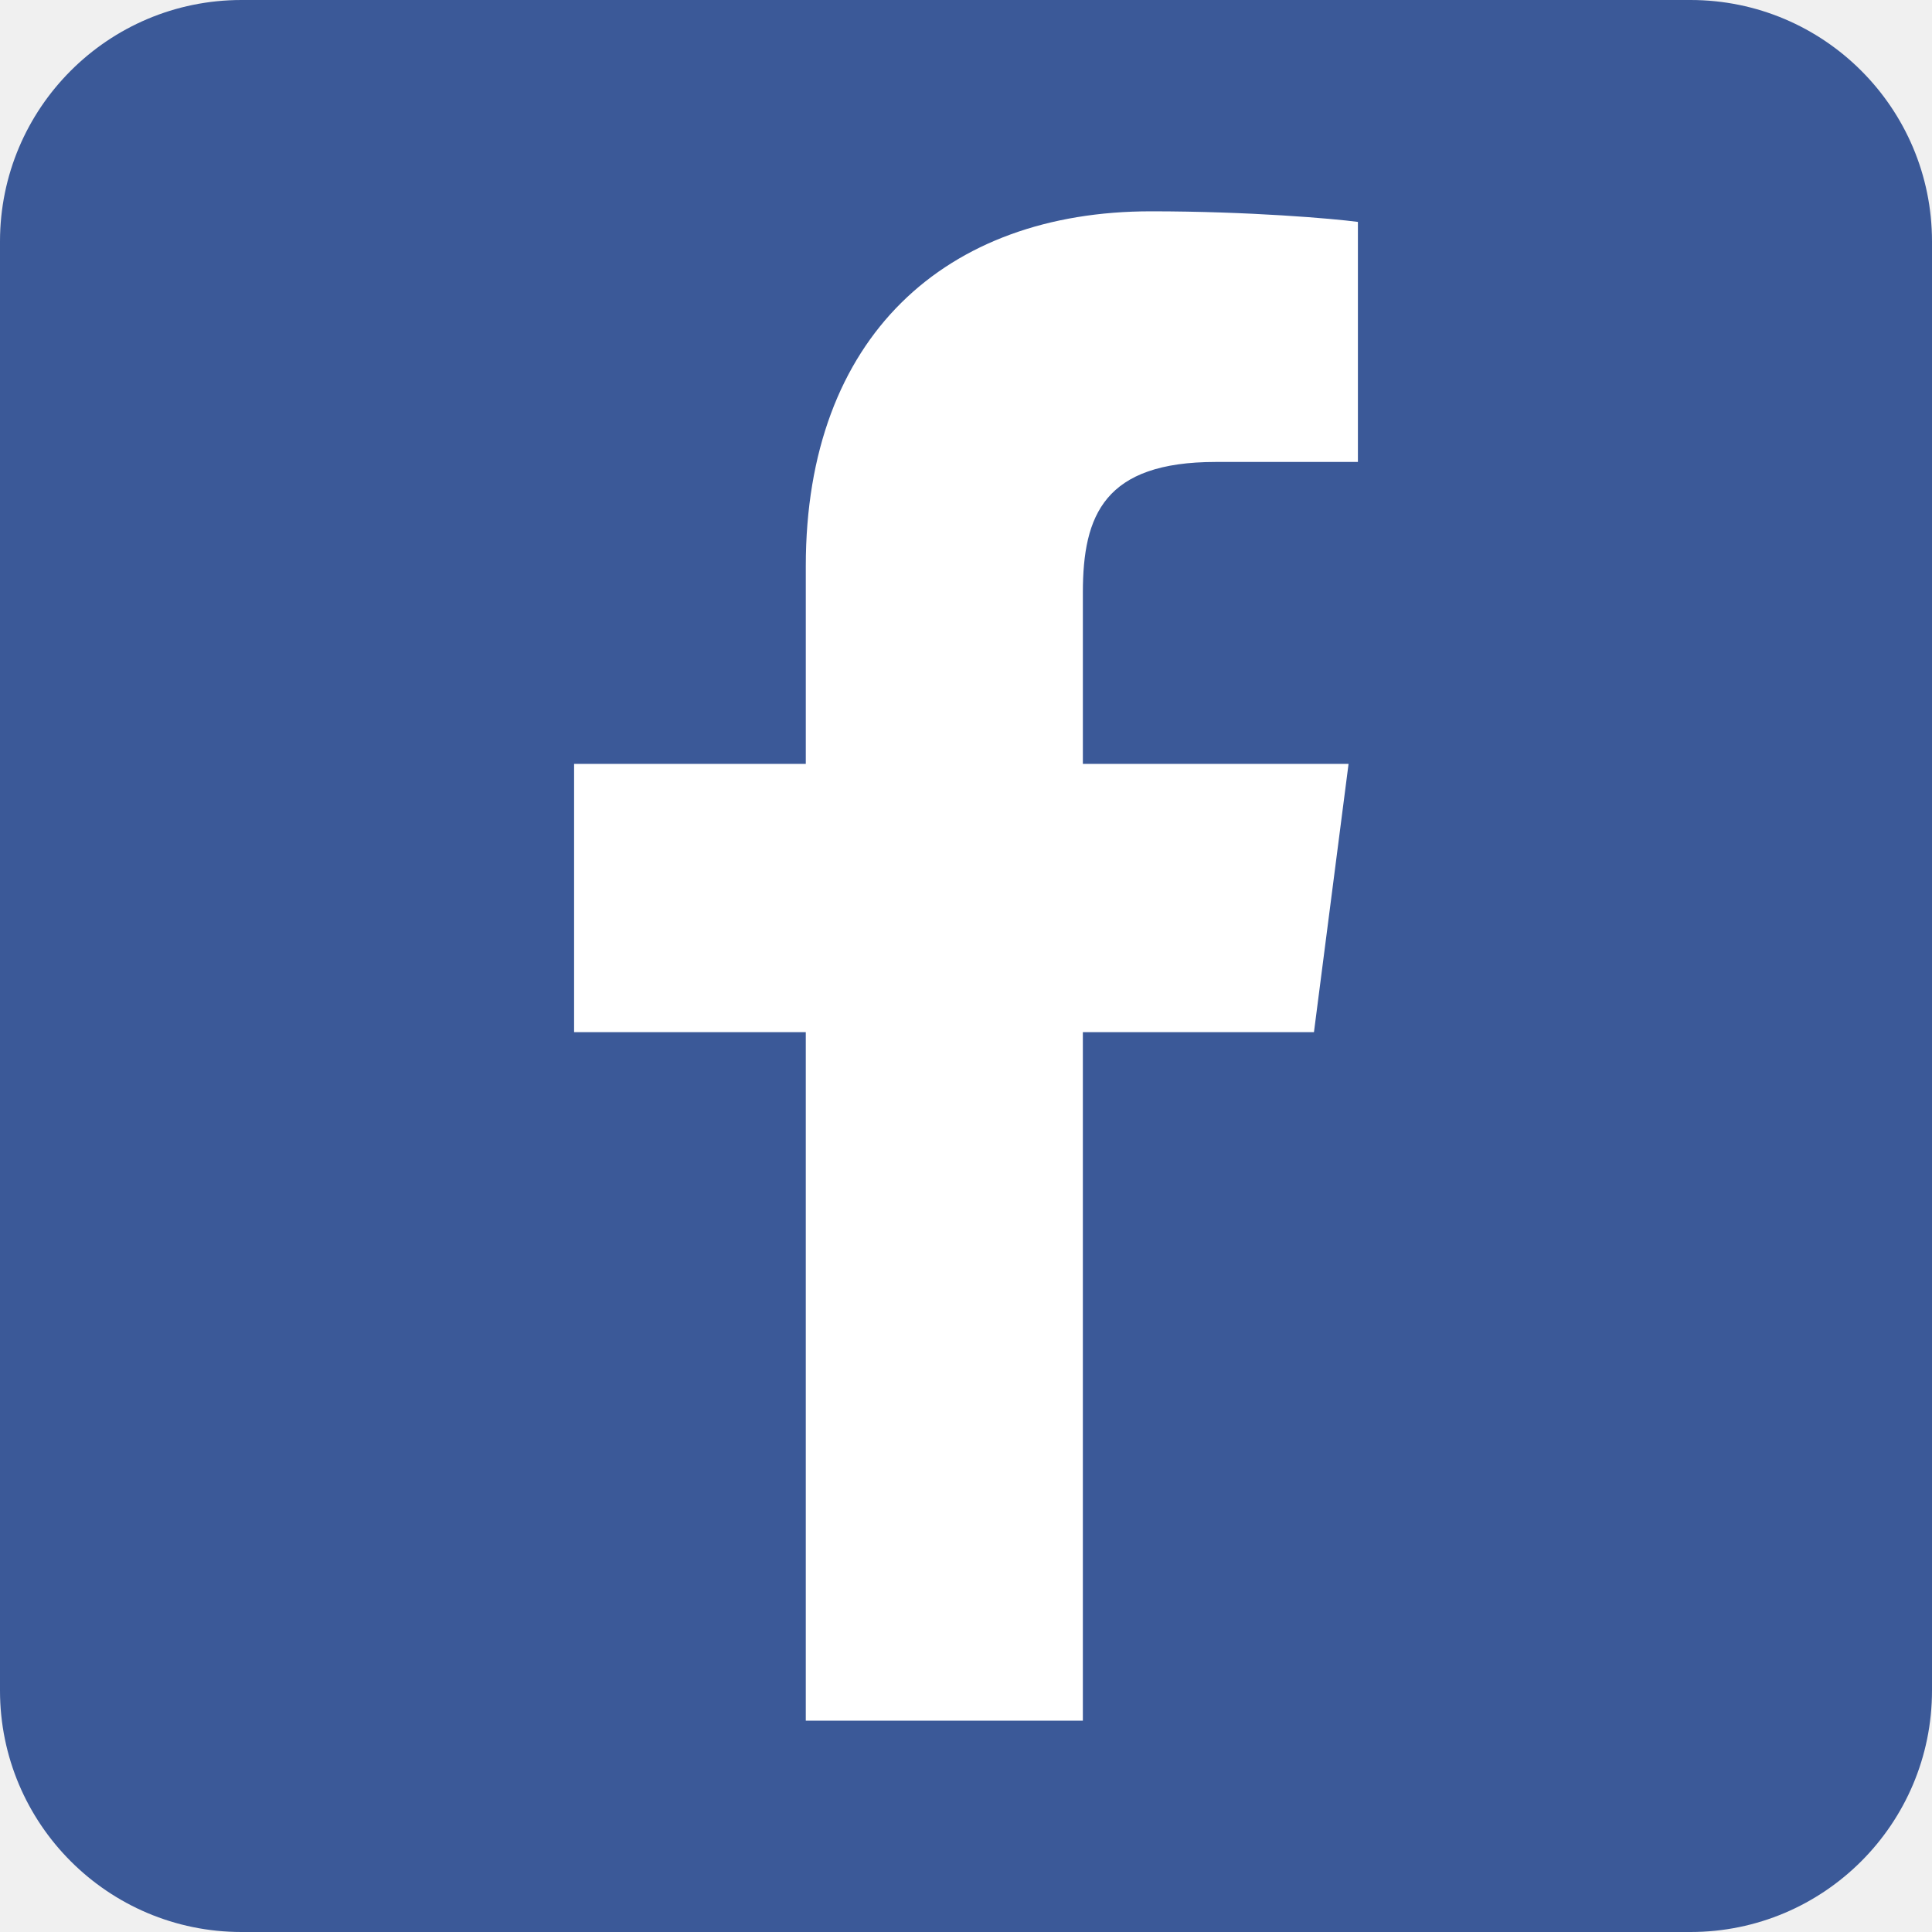
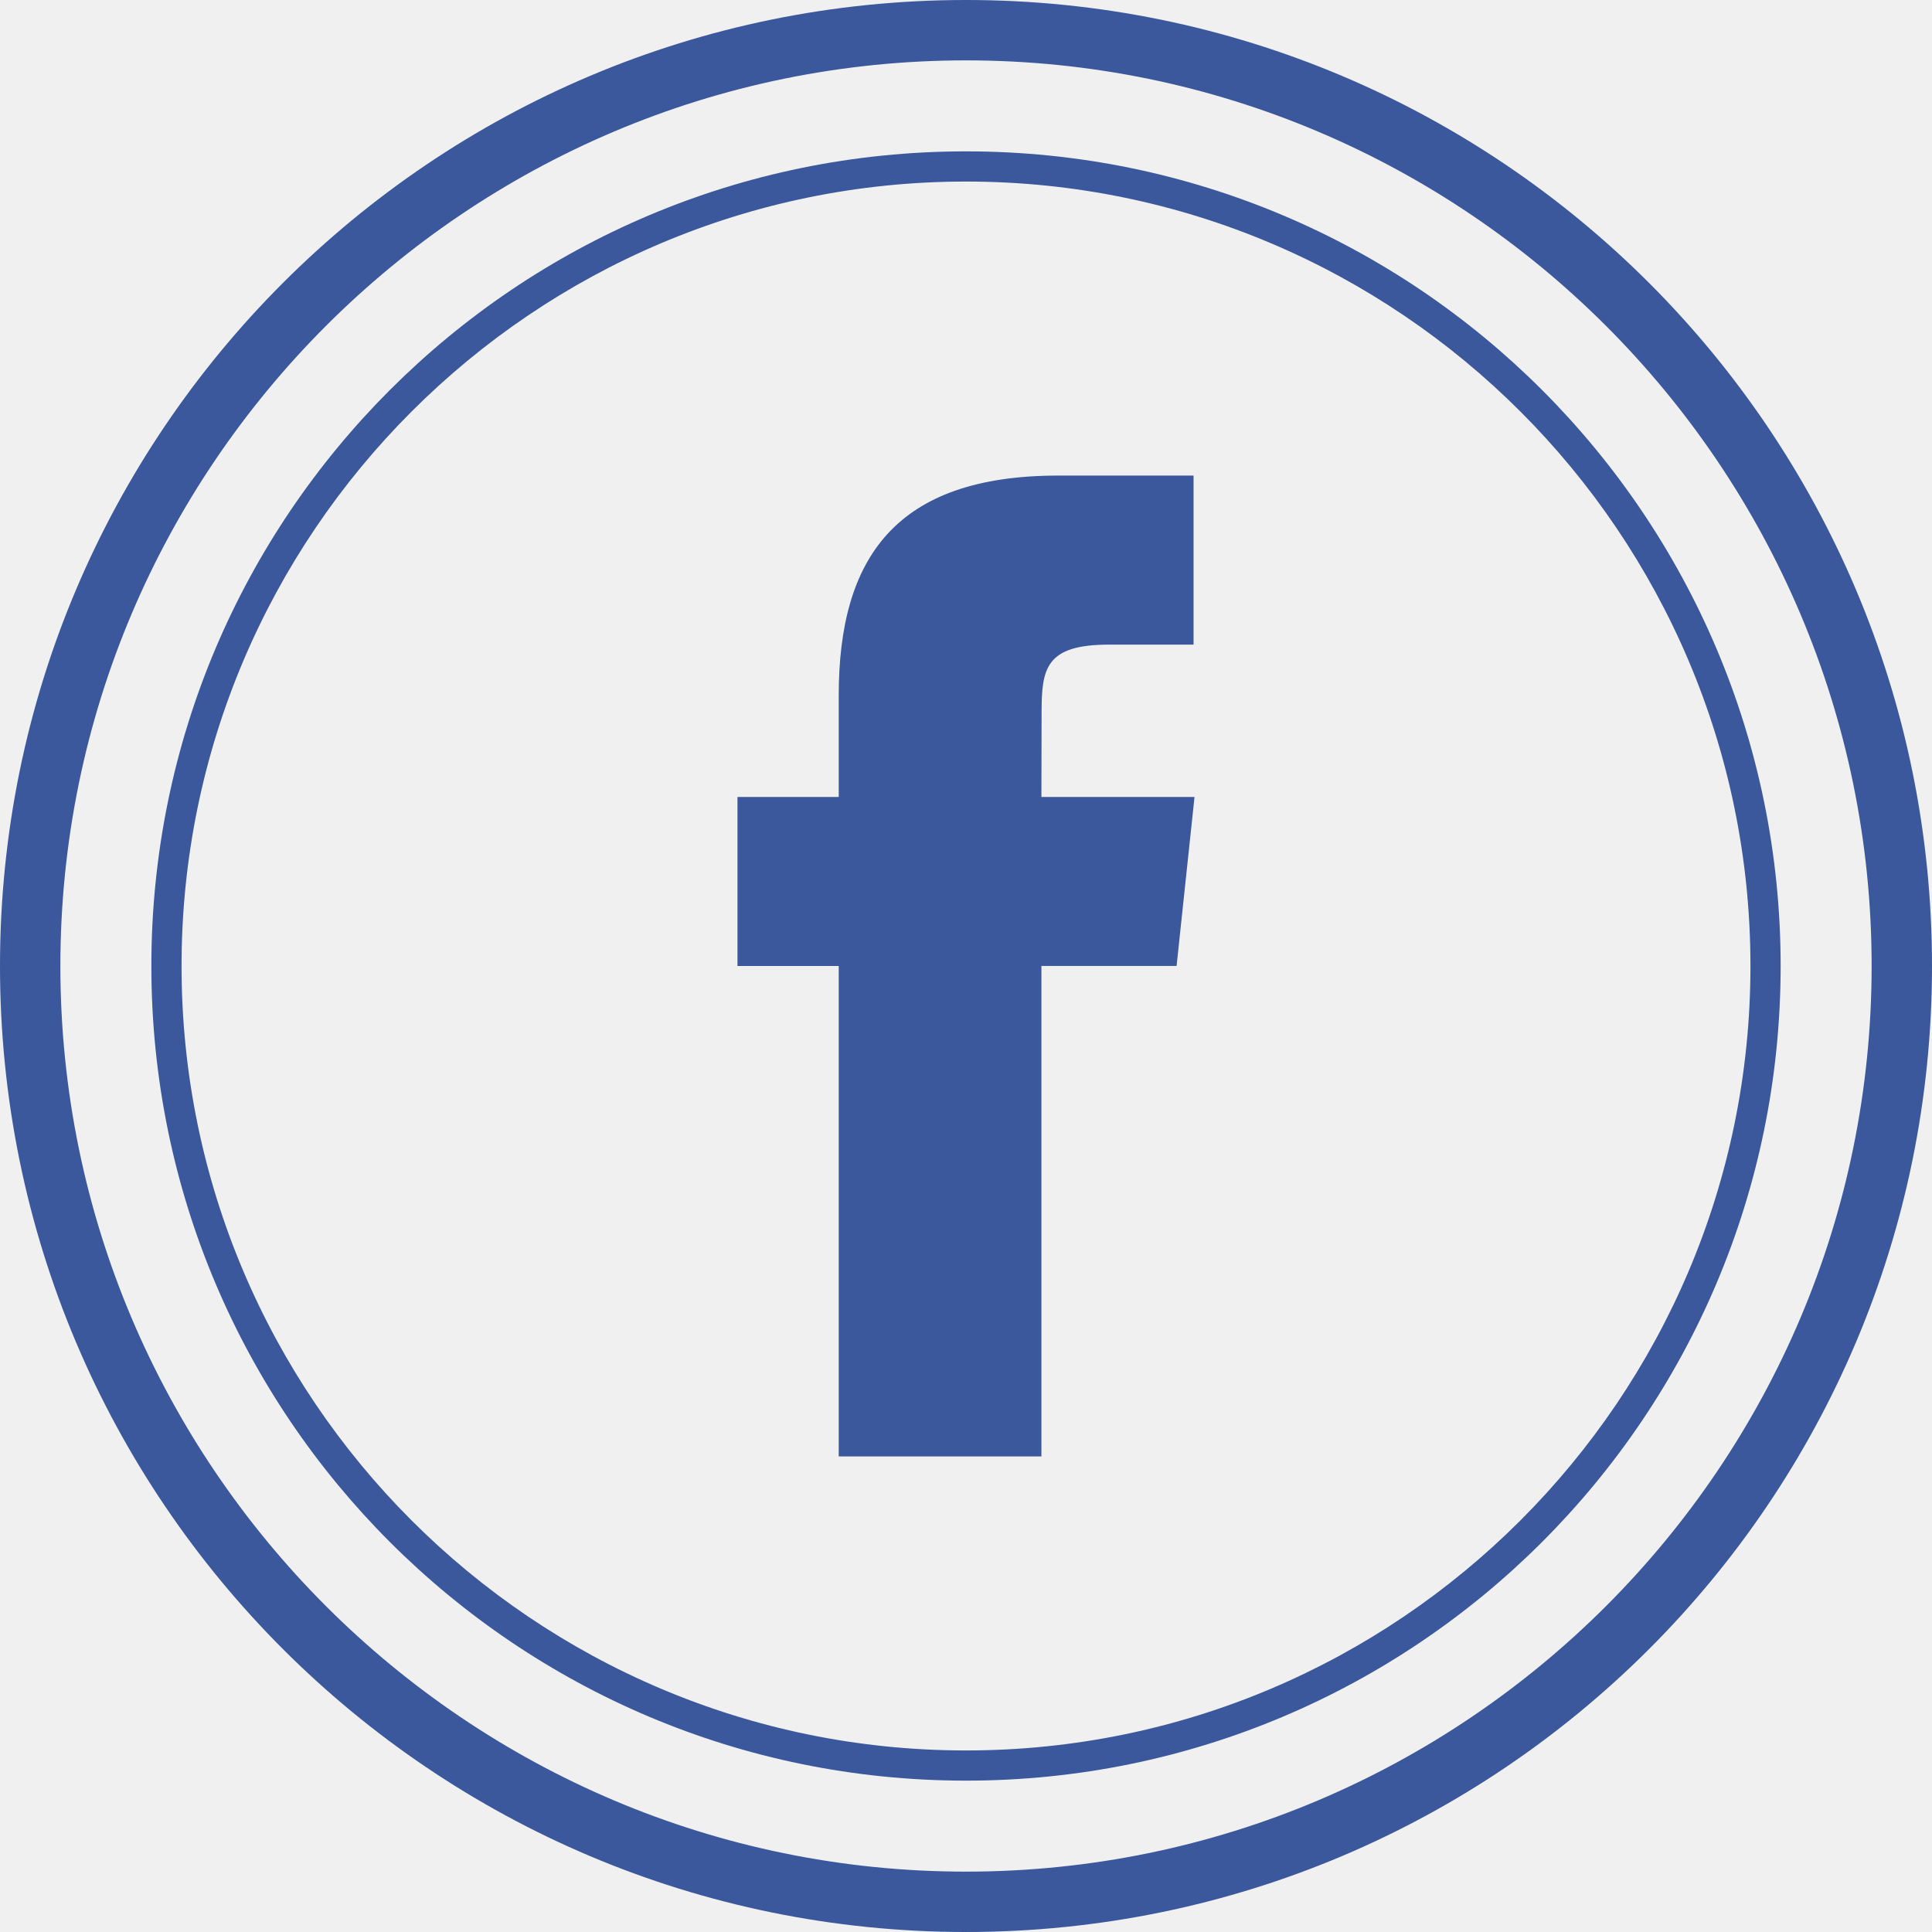
- <svg xmlns="http://www.w3.org/2000/svg" height="512" id="Layer_1" version="1.1" viewBox="0 0 512 512" width="512" xml:space="preserve">
-   <defs id="defs12" />
-   <g id="g5991">
-     <rect height="512" id="rect2987" rx="64" ry="64" style="fill:#3b5998;fill-opacity:1;fill-rule:nonzero;stroke:none" width="512" x="0" y="0" />
-     <path d="M 286.968,456 V 273.538 h 61.244 l 9.17,-71.103 h -70.412 v -45.395 c 0,-20.588 5.721,-34.619 35.235,-34.619 l 37.655,-0.011 V 58.808 c -6.51,-0.874 -28.857,-2.808 -54.867,-2.808 -54.288,0 -91.45,33.146 -91.45,93.998 v 52.437 h -61.402 v 71.103 h 61.4 v 182.462 h 73.427 z" id="f_1_" style="fill:#ffffff" />
+ <svg xmlns="http://www.w3.org/2000/svg" width="32" height="32">
+   <g>
+     <rect fill="none" id="canvas_background" height="402" width="582" y="-1" x="-1" />
+   </g>
+   <g>
+     <path fill="#3a589b" id="svg_1" d="m13.892,24.123l3.357,0l0,-8.124l2.239,0l0.297,-2.799l-2.536,0l0.003,-1.402c0,-0.73 0.07,-1.121 1.117,-1.121l1.4,0l0,-2.8l-2.24,0c-2.69,0 -3.637,1.358 -3.637,3.642l0,1.681l-1.677,0l0,2.8l1.677,0l0,8.123z" />
+     <path id="svg_7" fill="#3a589b" d="m16,1c8.271,0 15,6.729 15,15s-6.729,15 -15,15s-15,-6.729 -15,-15s6.729,-15 15,-15m0,-1c-8.837,0 -16,7.163 -16,16s7.163,16 16,16s16,-7.163 16,-16s-7.163,-16 -16,-16l0,0z" />
+     <path id="svg_11" fill="#3a589b" d="m16,3.007c7.165,0 12.993,5.829 12.993,12.993s-5.829,12.993 -12.993,12.993s-12.993,-5.829 -12.993,-12.993s5.828,-12.993 12.993,-12.993m0,-0.5c-7.453,0 -13.493,6.04 -13.493,13.493s6.04,13.493 13.493,13.493s13.493,-6.041 13.493,-13.493s-6.041,-13.493 -13.493,-13.493l0,0z" />
  </g>
</svg>
